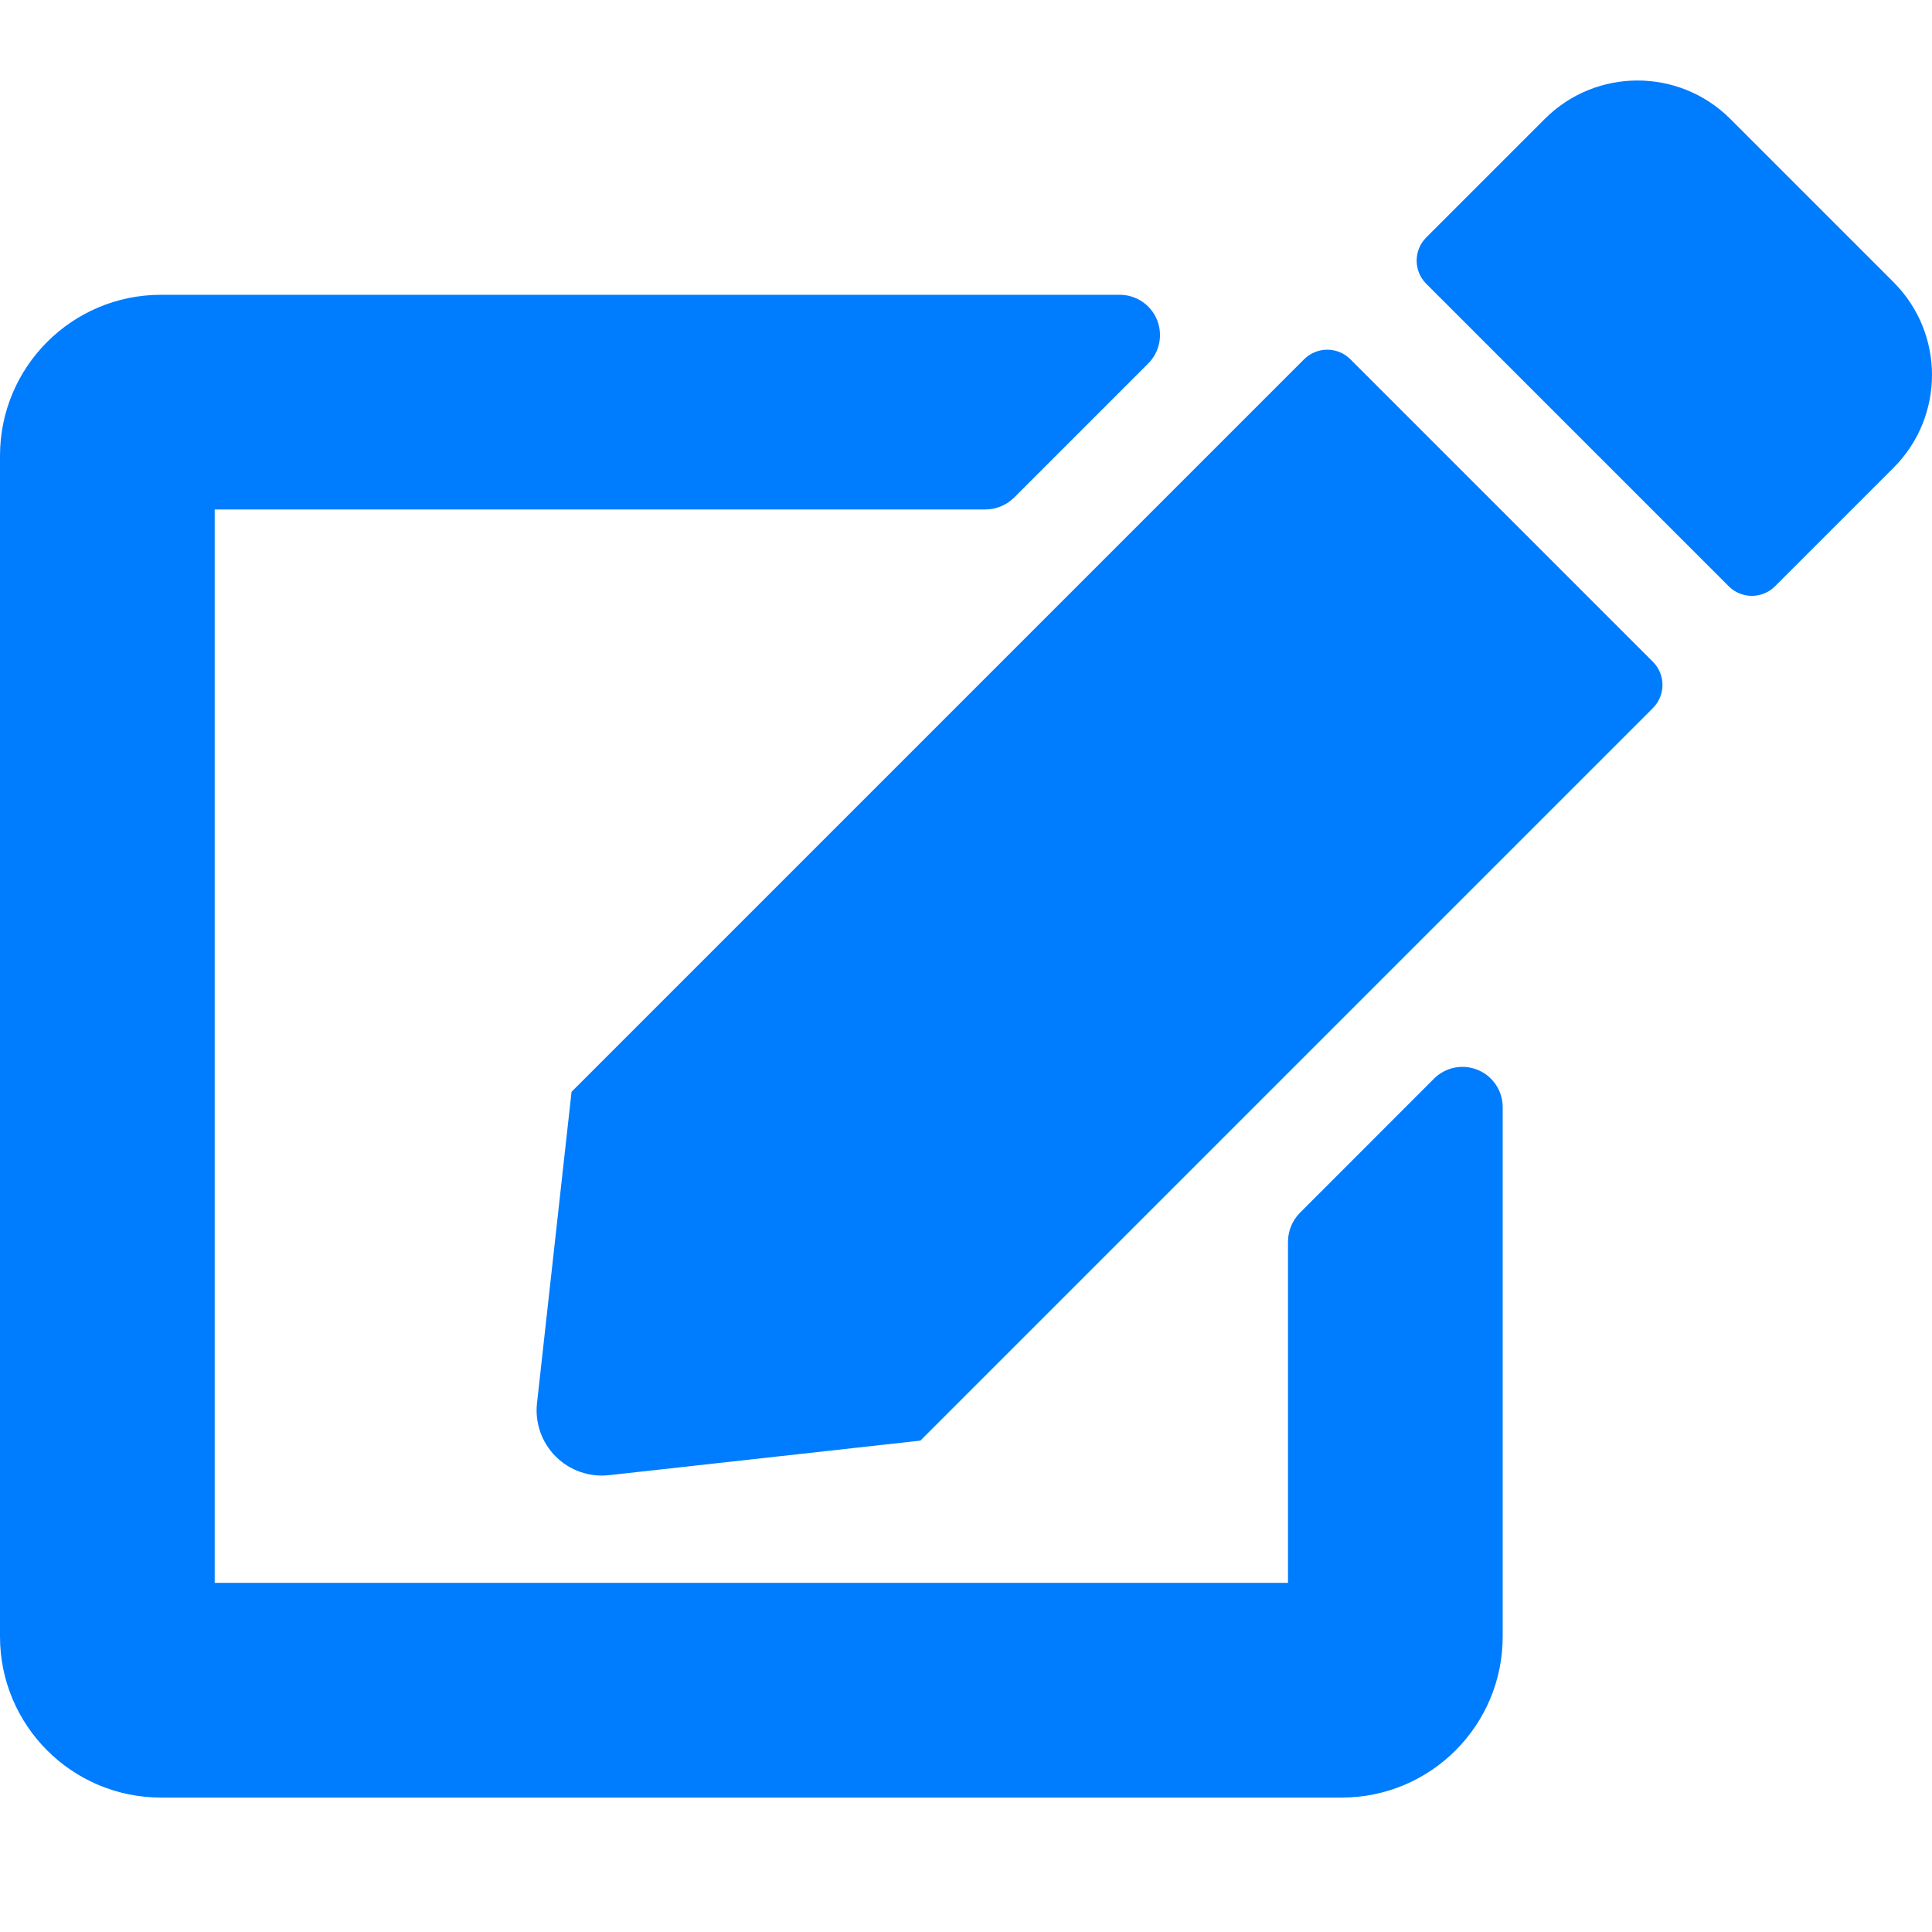
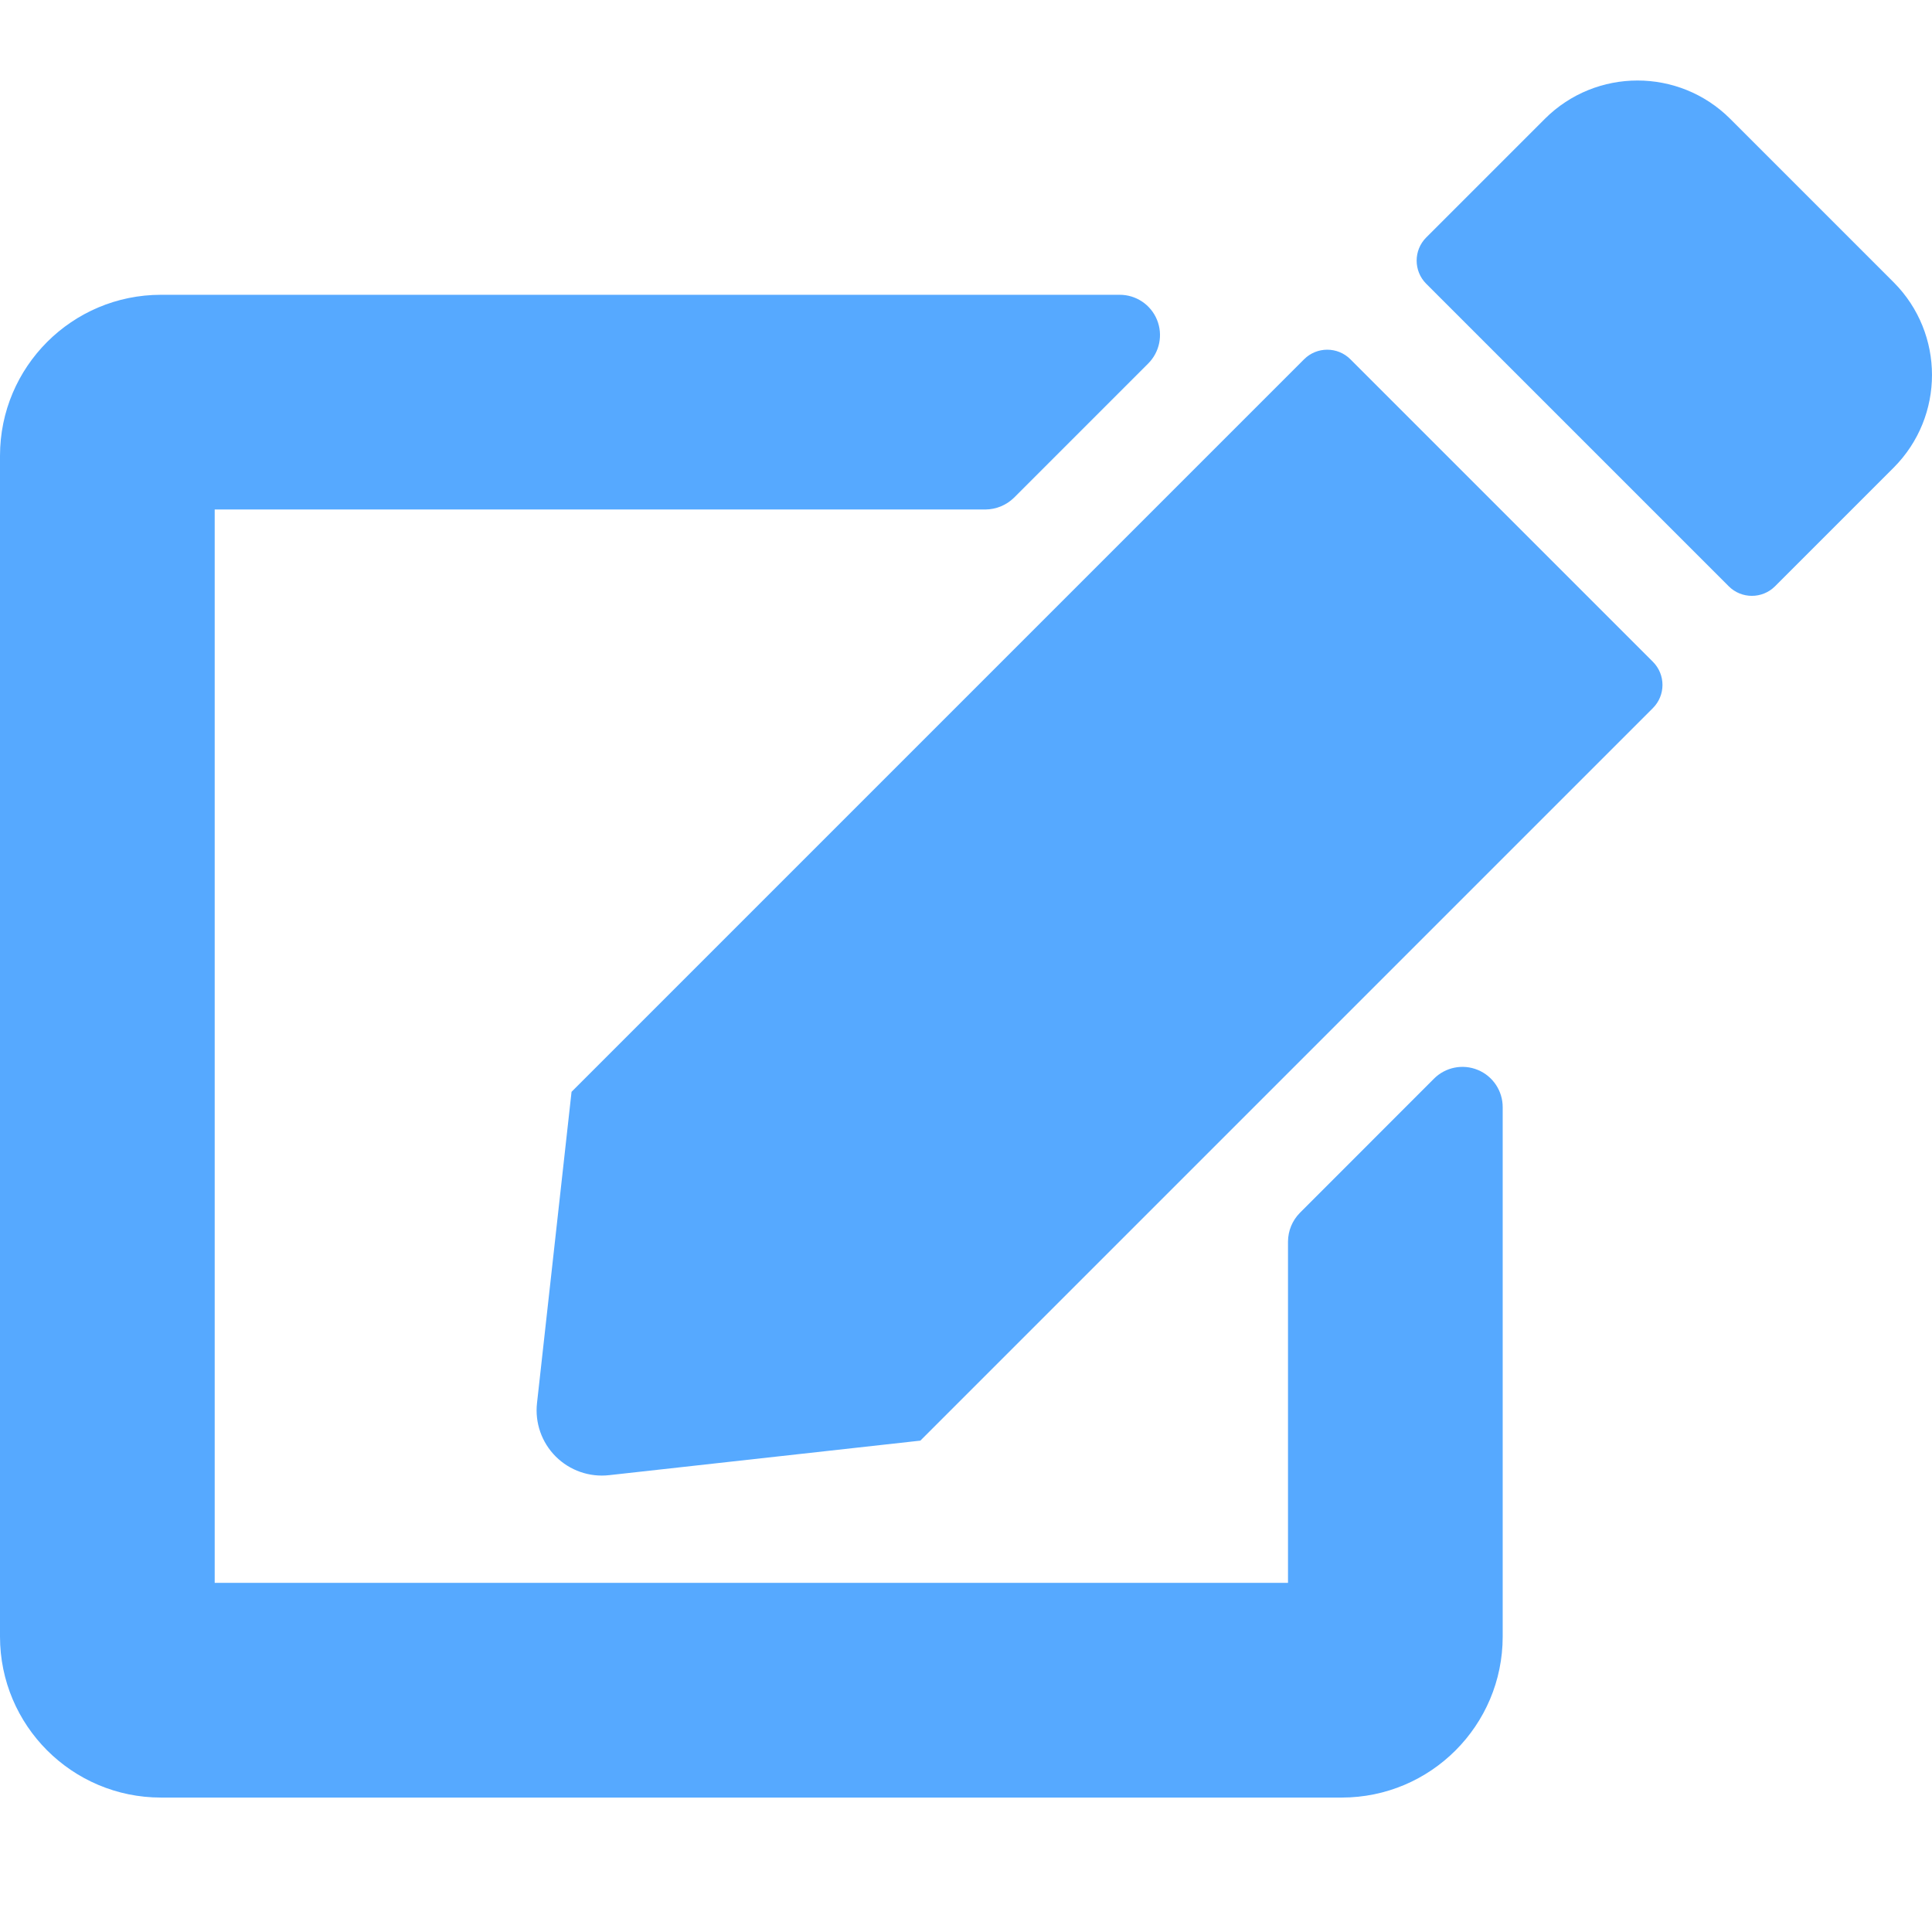
<svg xmlns="http://www.w3.org/2000/svg" width="24" height="24">
  <g fill="none" fill-rule="evenodd">
    <path d="M0 0h24v24H0z" />
-     <path d="m16.775 4.463 3.758 3.758a.407.407 0 0 1 0 .575l-9.1 9.1-3.866.429a.81.81 0 0 1-.896-.896l.429-3.866 9.1-9.1a.407.407 0 0 1 .575 0zm6.75-.955-2.033-2.033a1.63 1.63 0 0 0-2.3 0L17.717 2.95a.407.407 0 0 0 0 .575l3.758 3.758a.407.407 0 0 0 .575 0l1.475-1.475a1.63 1.63 0 0 0 0-2.3zM16 15.421v4.242H2.667V6.329h9.575a.512.512 0 0 0 .354-.146l1.666-1.666a.5.5 0 0 0-.354-.855H2a2 2 0 0 0-2 2V20.33a2 2 0 0 0 2 2h14.667a2 2 0 0 0 2-2v-6.575a.5.5 0 0 0-.855-.354l-1.666 1.667a.512.512 0 0 0-.146.354z" fill="#007CFF" />
+     <path d="m16.775 4.463 3.758 3.758a.407.407 0 0 1 0 .575l-9.1 9.1-3.866.429a.81.81 0 0 1-.896-.896l.429-3.866 9.1-9.1a.407.407 0 0 1 .575 0zm6.75-.955-2.033-2.033a1.63 1.63 0 0 0-2.3 0L17.717 2.95a.407.407 0 0 0 0 .575l3.758 3.758a.407.407 0 0 0 .575 0l1.475-1.475a1.63 1.63 0 0 0 0-2.3zM16 15.421v4.242H2.667V6.329h9.575a.512.512 0 0 0 .354-.146l1.666-1.666a.5.5 0 0 0-.354-.855H2a2 2 0 0 0-2 2V20.33a2 2 0 0 0 2 2h14.667a2 2 0 0 0 2-2v-6.575a.5.5 0 0 0-.855-.354l-1.666 1.667a.512.512 0 0 0-.146.354z" fill="#56a9ff" />
  </g>
</svg>
